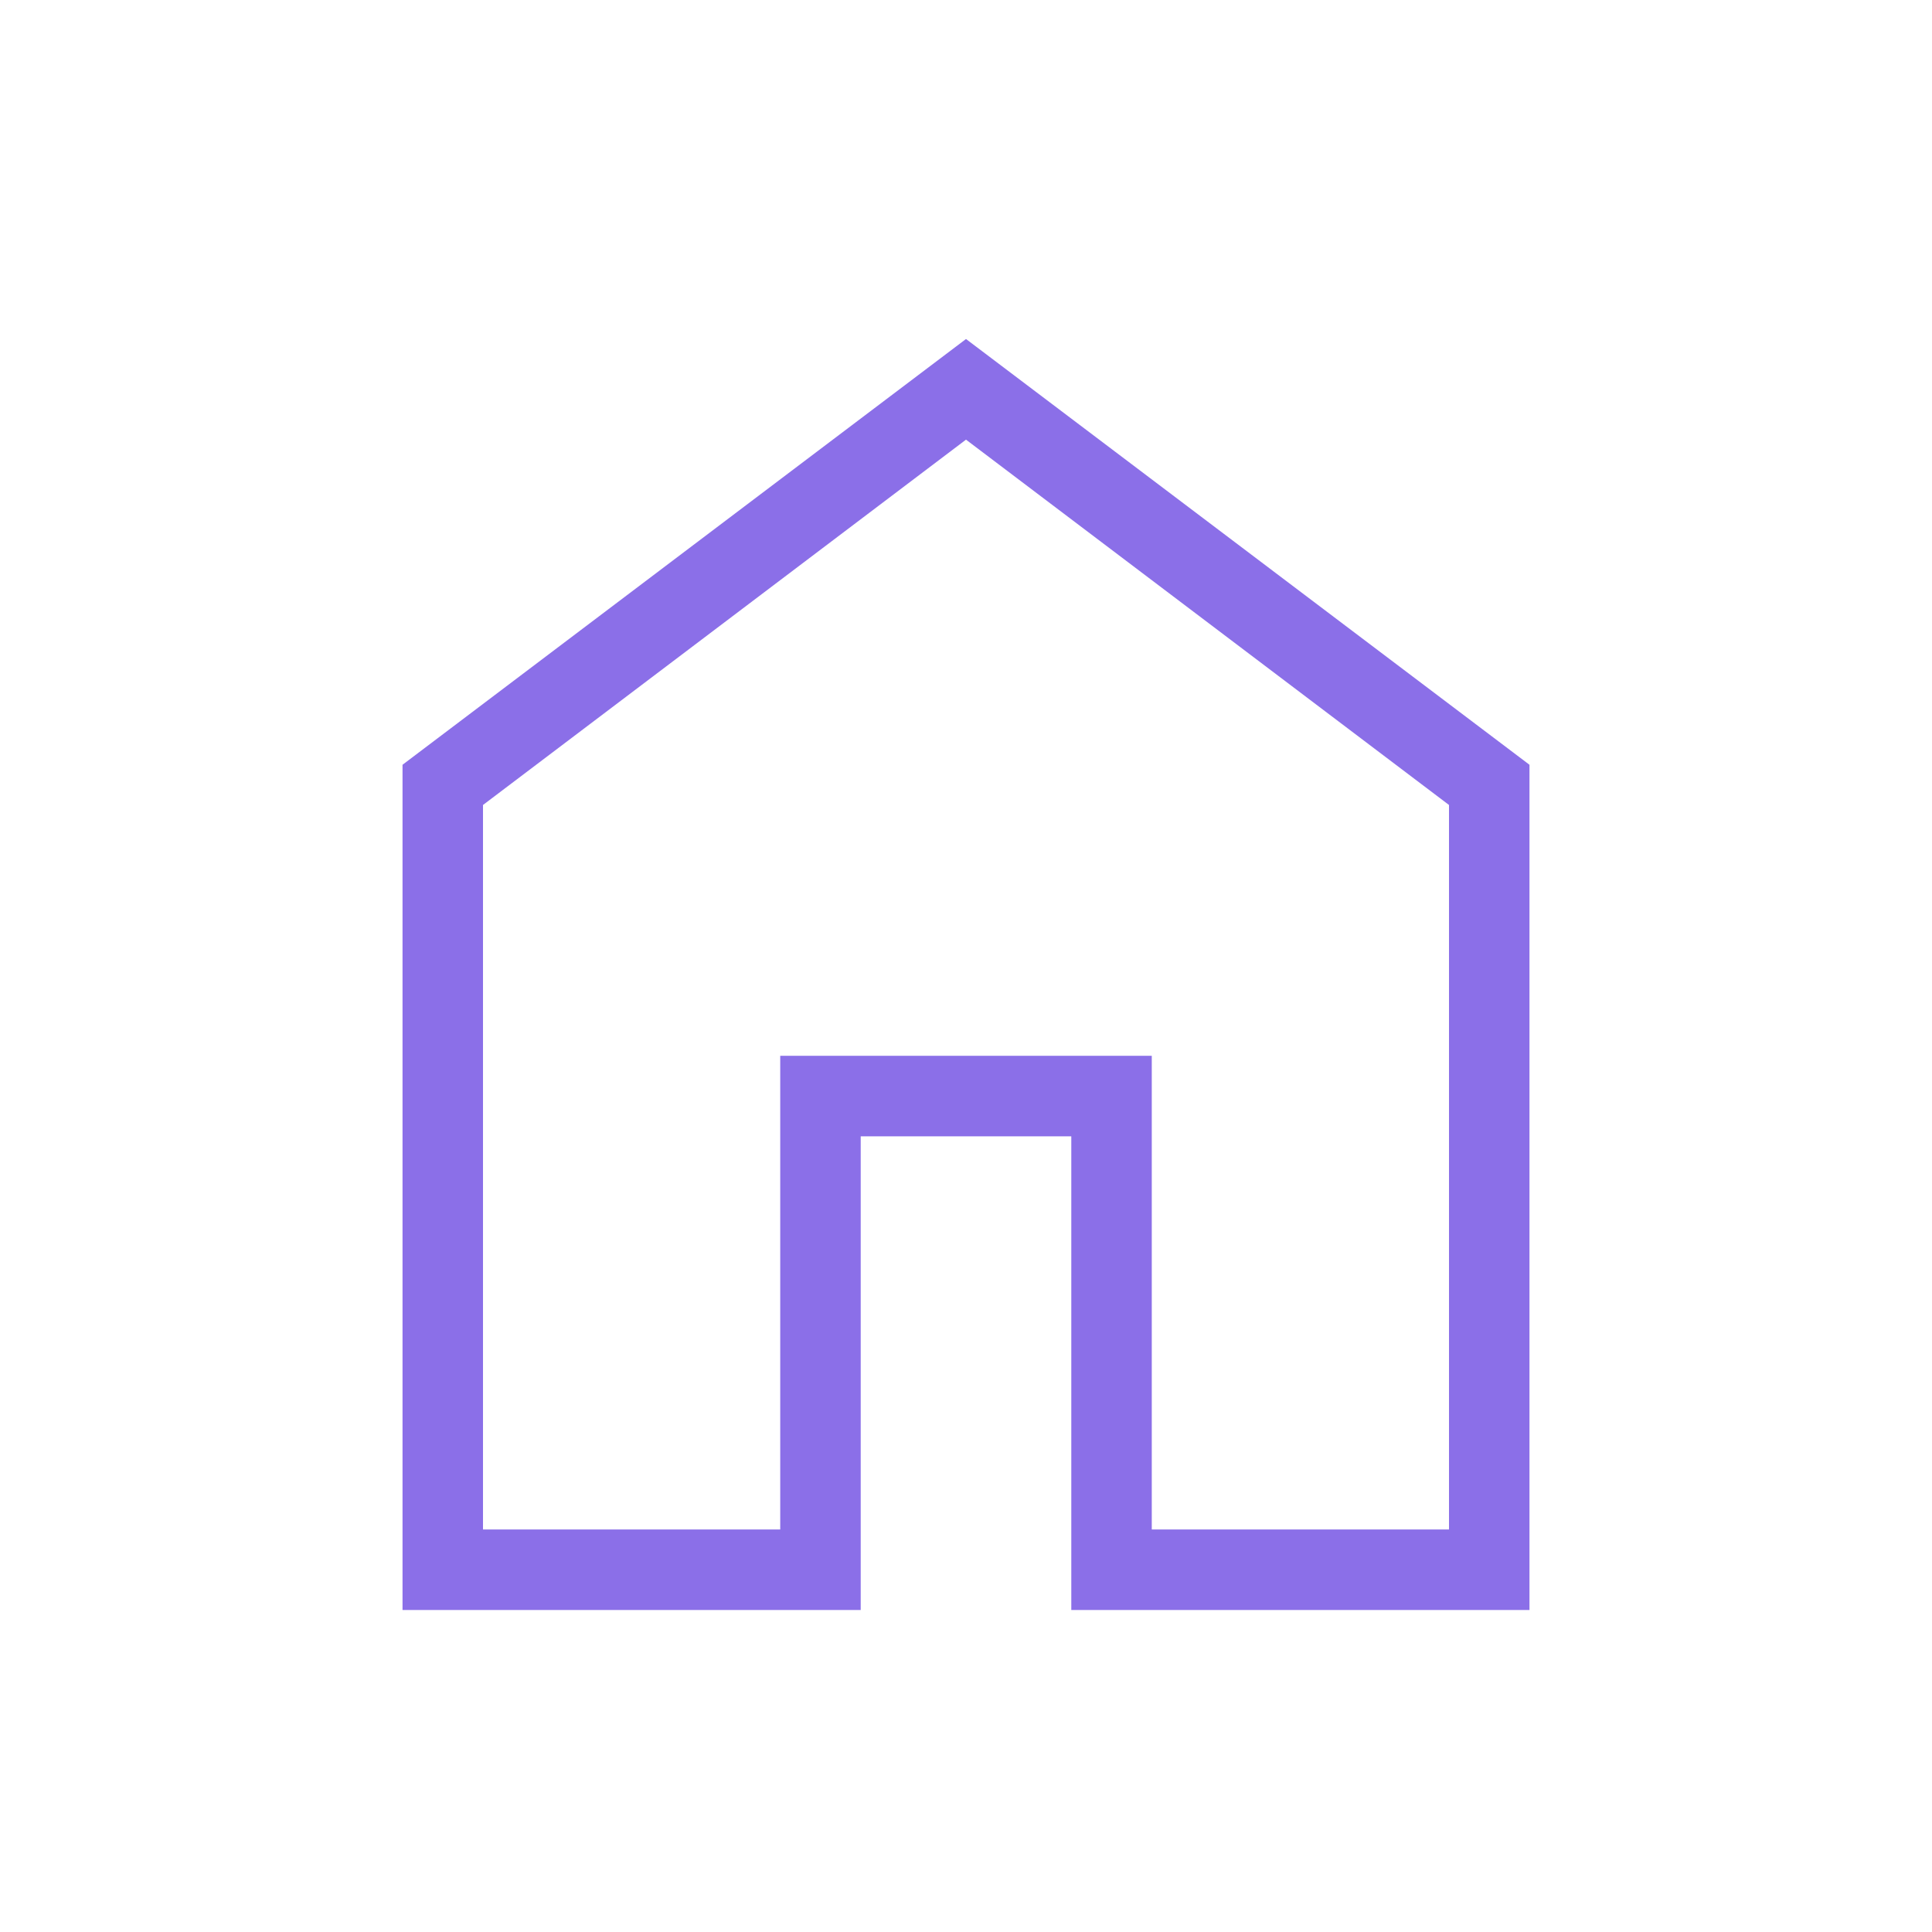
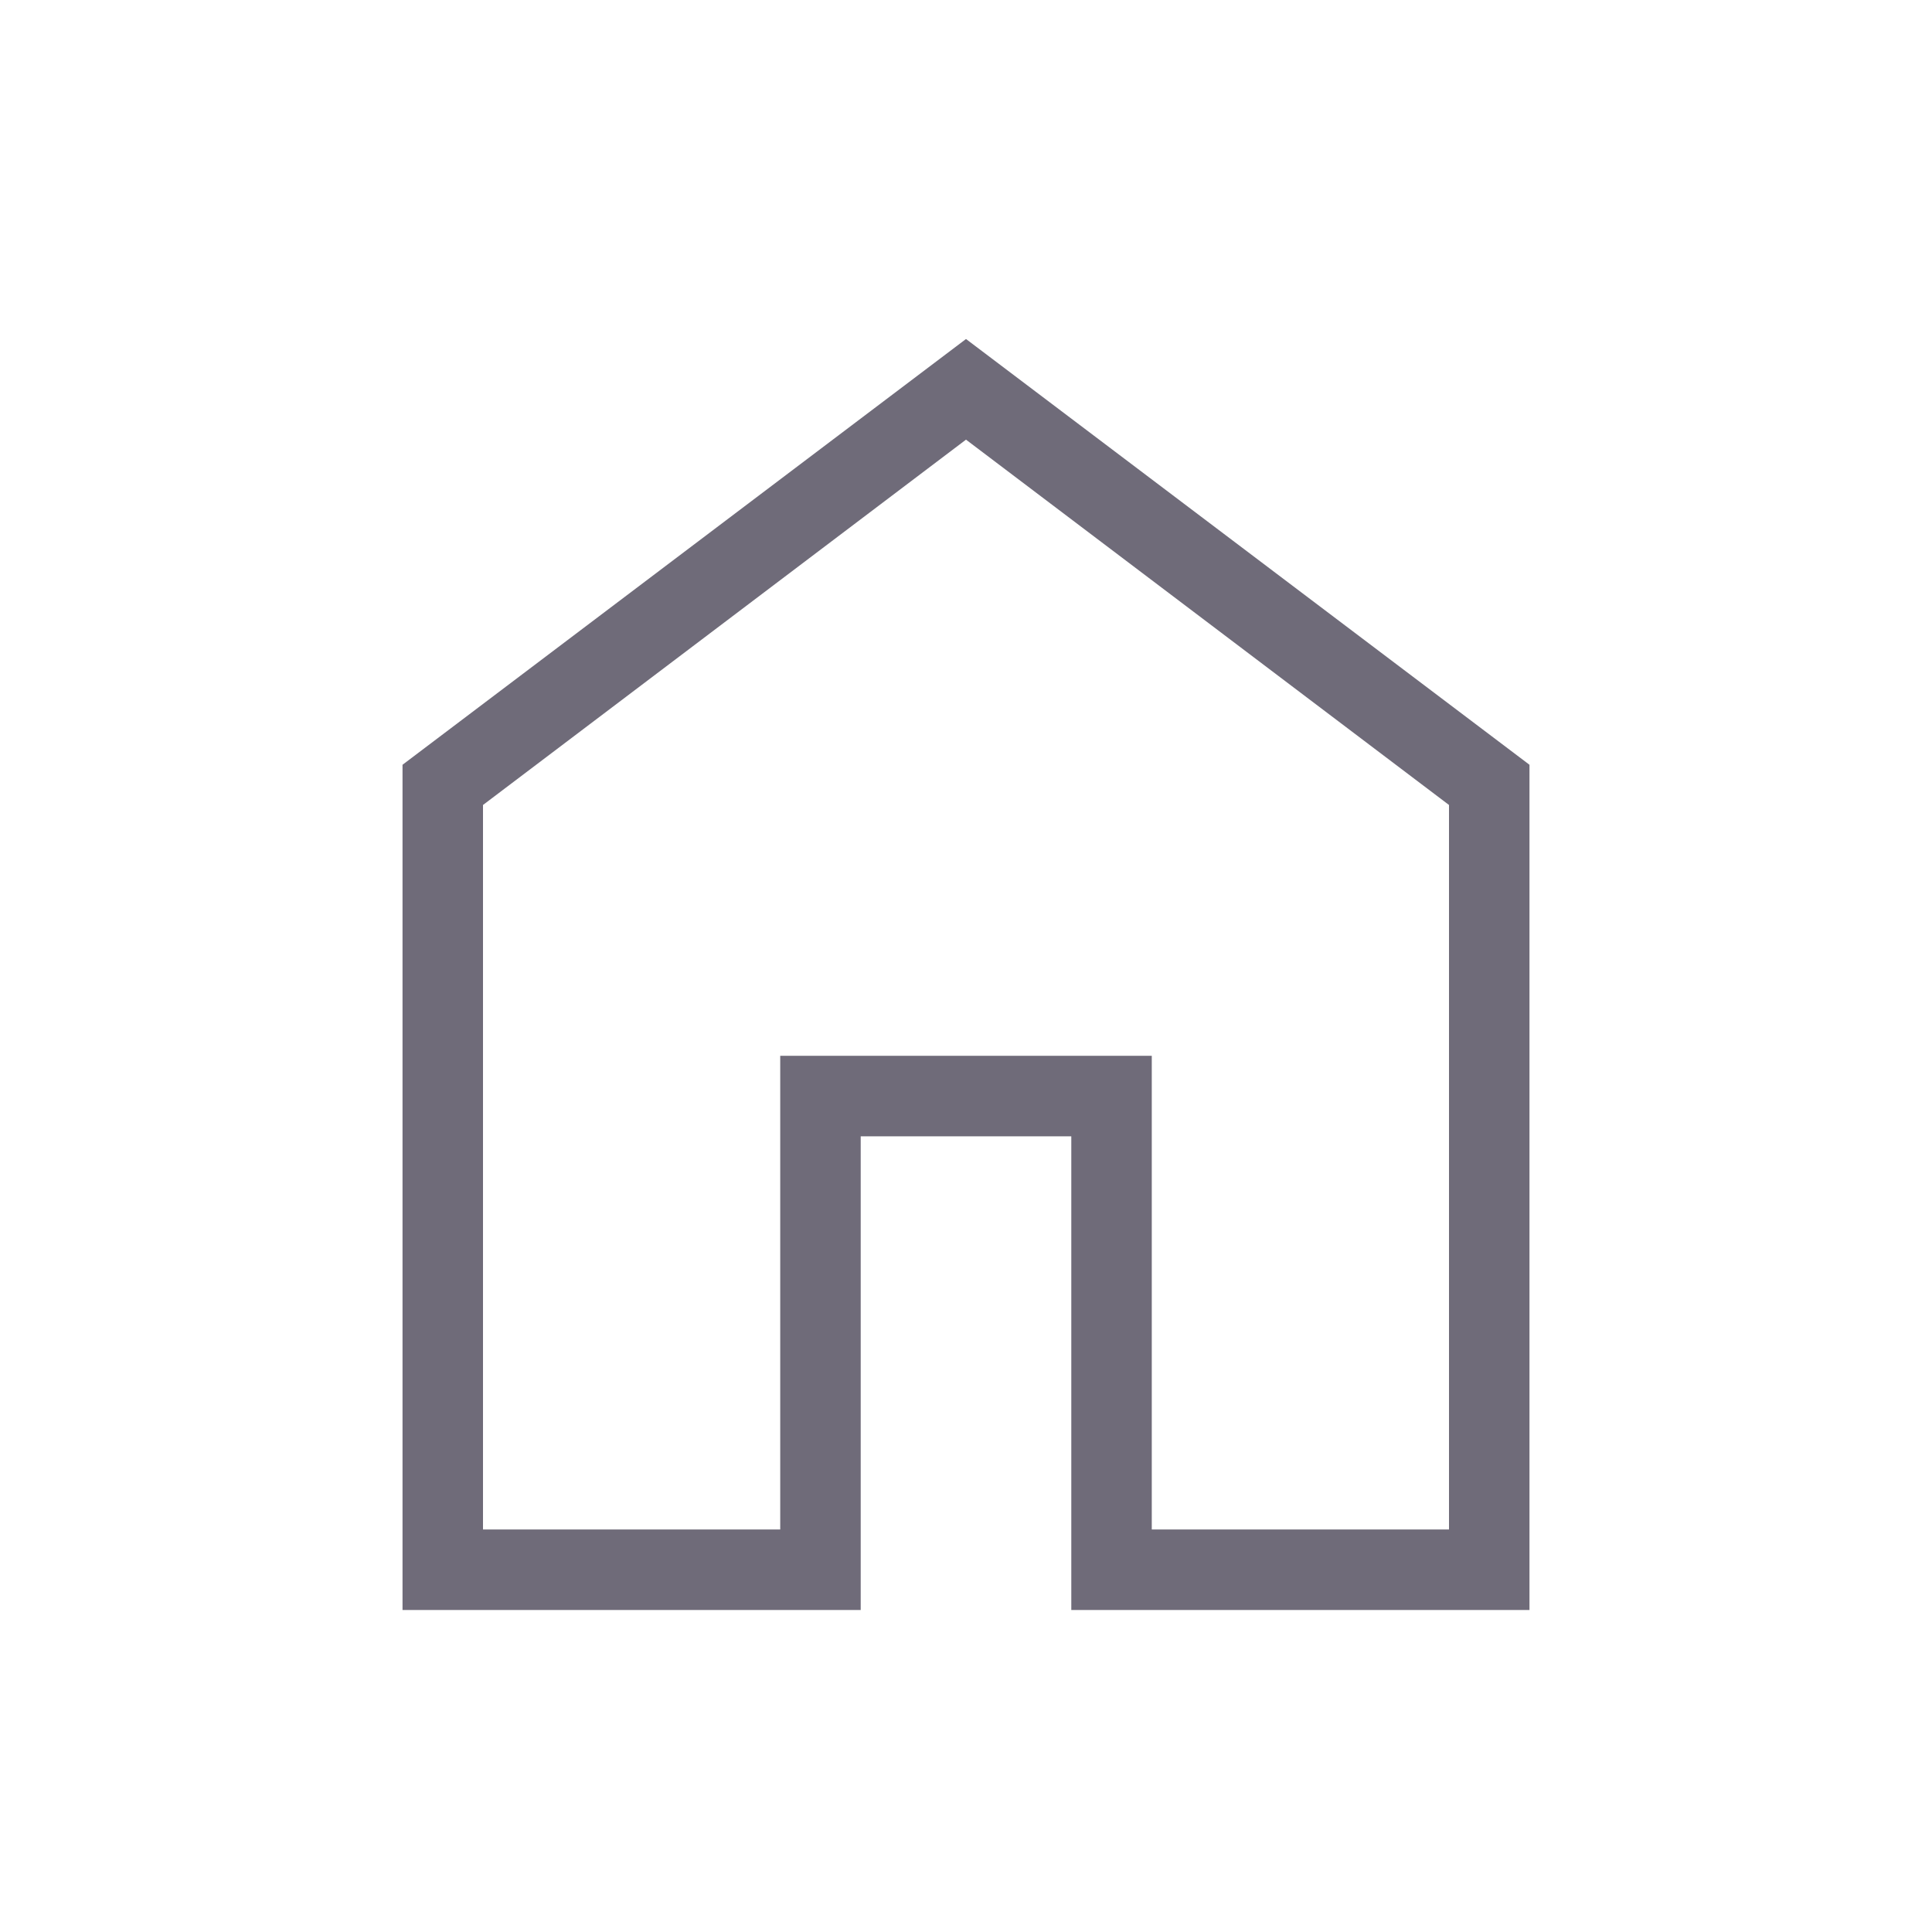
- <svg xmlns="http://www.w3.org/2000/svg" preserveAspectRatio="none" overflow="visible" style="display: block;" width="32" height="32" viewBox="0 0 32 32" fill="none">
+ <svg xmlns="http://www.w3.org/2000/svg" preserveAspectRatio="none" overflow="visible" style="display: block;" width="32" height="32" viewBox="0 0 32 32" fill="currentColor">
  <g id="home">
    <mask id="mask0_0_4" style="mask-type:alpha" maskUnits="userSpaceOnUse" x="0" y="0" width="32" height="32">
      <rect id="Bounding box" width="32" height="32" fill="#D9D9D9" />
    </mask>
    <g mask="url(#mask0_0_4)">
-       <path id="home_2" d="M8 25.333H12.923V17.487H19.077V25.333H24V13.333L16 7.282L8 13.333V25.333ZM6.667 26.667V12.667L16 5.615L25.333 12.667V26.667H17.744V18.821H14.256V26.667H6.667Z" fill="#8B6FE8" />
+       <path id="home_2" d="M8 25.333H12.923V17.487H19.077V25.333H24V13.333L16 7.282L8 13.333V25.333ZM6.667 26.667V12.667L16 5.615L25.333 12.667V26.667H17.744V18.821H14.256V26.667H6.667Z" fill="#6F6B79" />
    </g>
  </g>
</svg>
